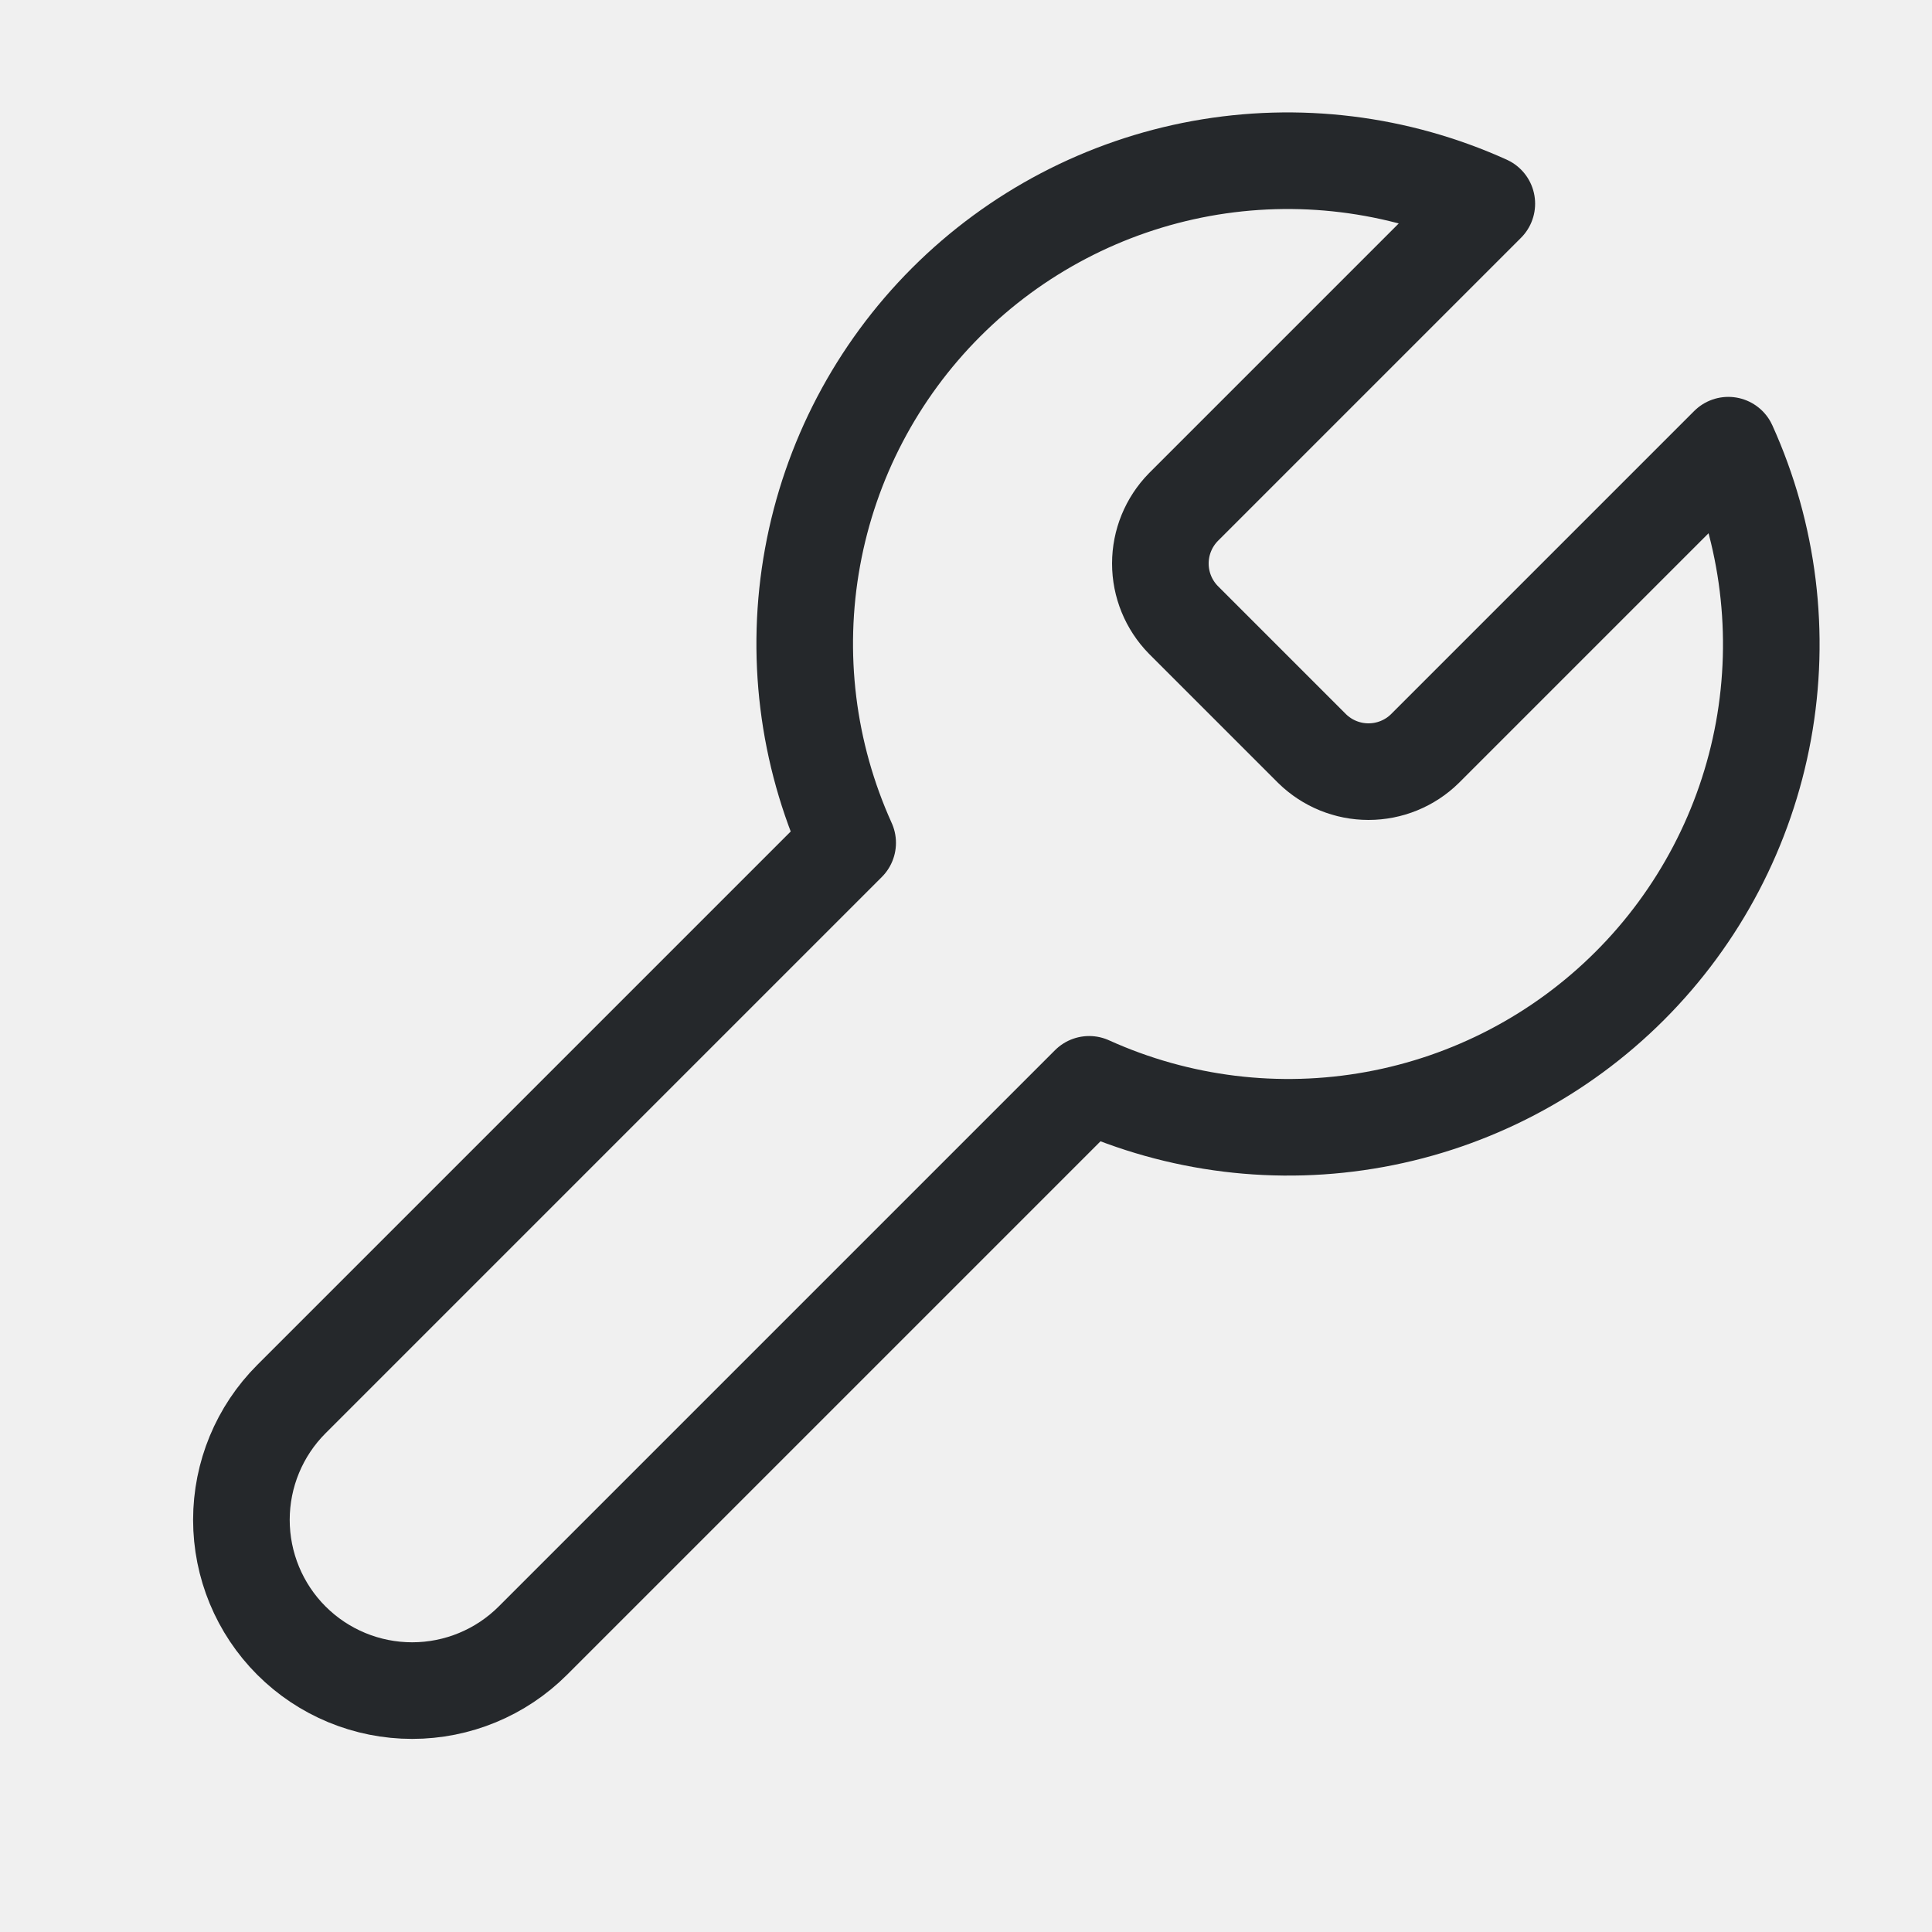
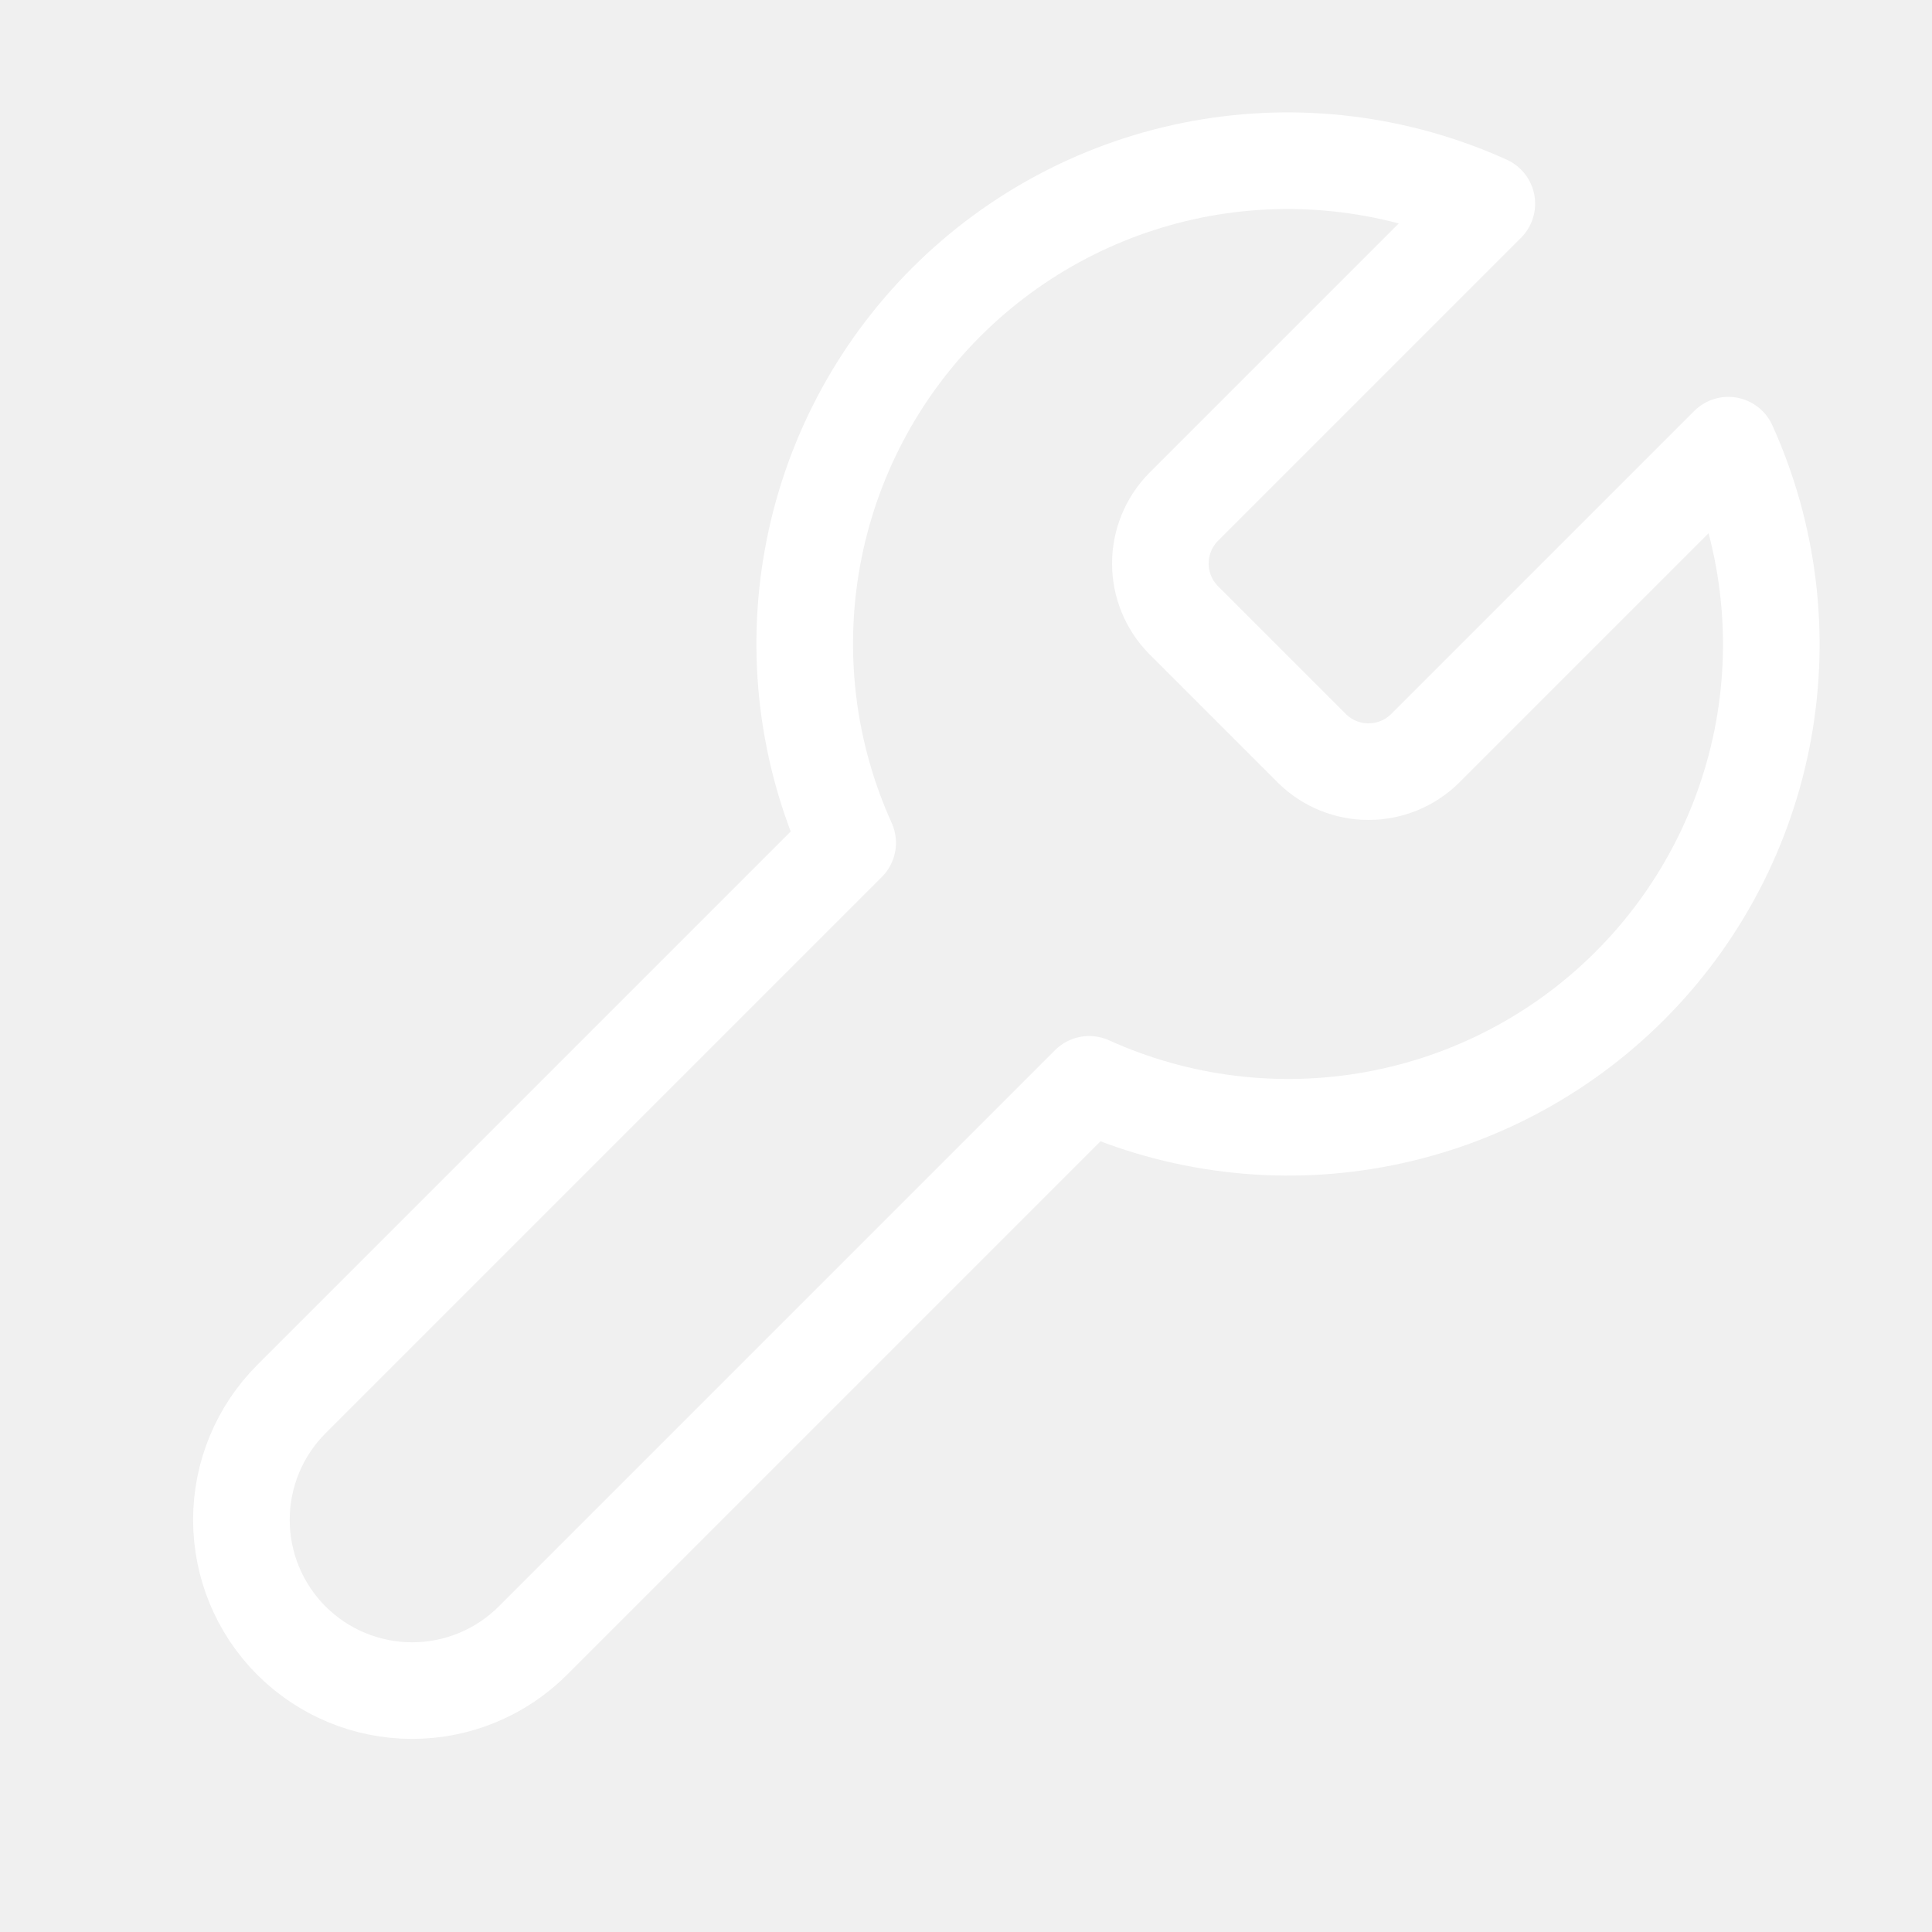
<svg xmlns="http://www.w3.org/2000/svg" width="40" height="40" viewBox="0 0 40 40" fill="none">
-   <path d="M24.5 10.5C24.195 10.812 24.024 11.23 24.024 11.667C24.024 12.103 24.195 12.522 24.5 12.833L27.167 15.5C27.478 15.805 27.897 15.976 28.333 15.976C28.77 15.976 29.189 15.805 29.5 15.5L35.783 9.217C36.621 11.069 36.875 13.132 36.511 15.132C36.146 17.132 35.181 18.973 33.744 20.41C32.306 21.848 30.465 22.813 28.465 23.177C26.465 23.542 24.402 23.288 22.55 22.45L11.033 33.967C10.37 34.63 9.471 35.002 8.533 35.002C7.596 35.002 6.696 34.63 6.033 33.967C5.37 33.304 4.998 32.404 4.998 31.467C4.998 30.529 5.37 29.63 6.033 28.967L17.55 17.45C16.712 15.598 16.458 13.535 16.823 11.535C17.187 9.535 18.152 7.694 19.59 6.256C21.027 4.819 22.868 3.854 24.868 3.489C26.868 3.125 28.931 3.379 30.783 4.217L24.517 10.483L24.5 10.5Z" stroke="#25282B" stroke-width="2" stroke-linecap="round" stroke-linejoin="round" />
+   <path d="M24.5 10.5C24.195 10.812 24.024 11.23 24.024 11.667C24.024 12.103 24.195 12.522 24.5 12.833L27.167 15.5C27.478 15.805 27.897 15.976 28.333 15.976C28.77 15.976 29.189 15.805 29.5 15.5L35.783 9.217C36.621 11.069 36.875 13.132 36.511 15.132C36.146 17.132 35.181 18.973 33.744 20.41C32.306 21.848 30.465 22.813 28.465 23.177C26.465 23.542 24.402 23.288 22.55 22.45L11.033 33.967C10.37 34.63 9.471 35.002 8.533 35.002C7.596 35.002 6.696 34.63 6.033 33.967C5.37 33.304 4.998 32.404 4.998 31.467C4.998 30.529 5.37 29.63 6.033 28.967L17.55 17.45C16.712 15.598 16.458 13.535 16.823 11.535C17.187 9.535 18.152 7.694 19.59 6.256C21.027 4.819 22.868 3.854 24.868 3.489C26.868 3.125 28.931 3.379 30.783 4.217L24.517 10.483L24.5 10.5Z" stroke="white" stroke-width="2" stroke-linecap="round" stroke-linejoin="round" />
</svg>
